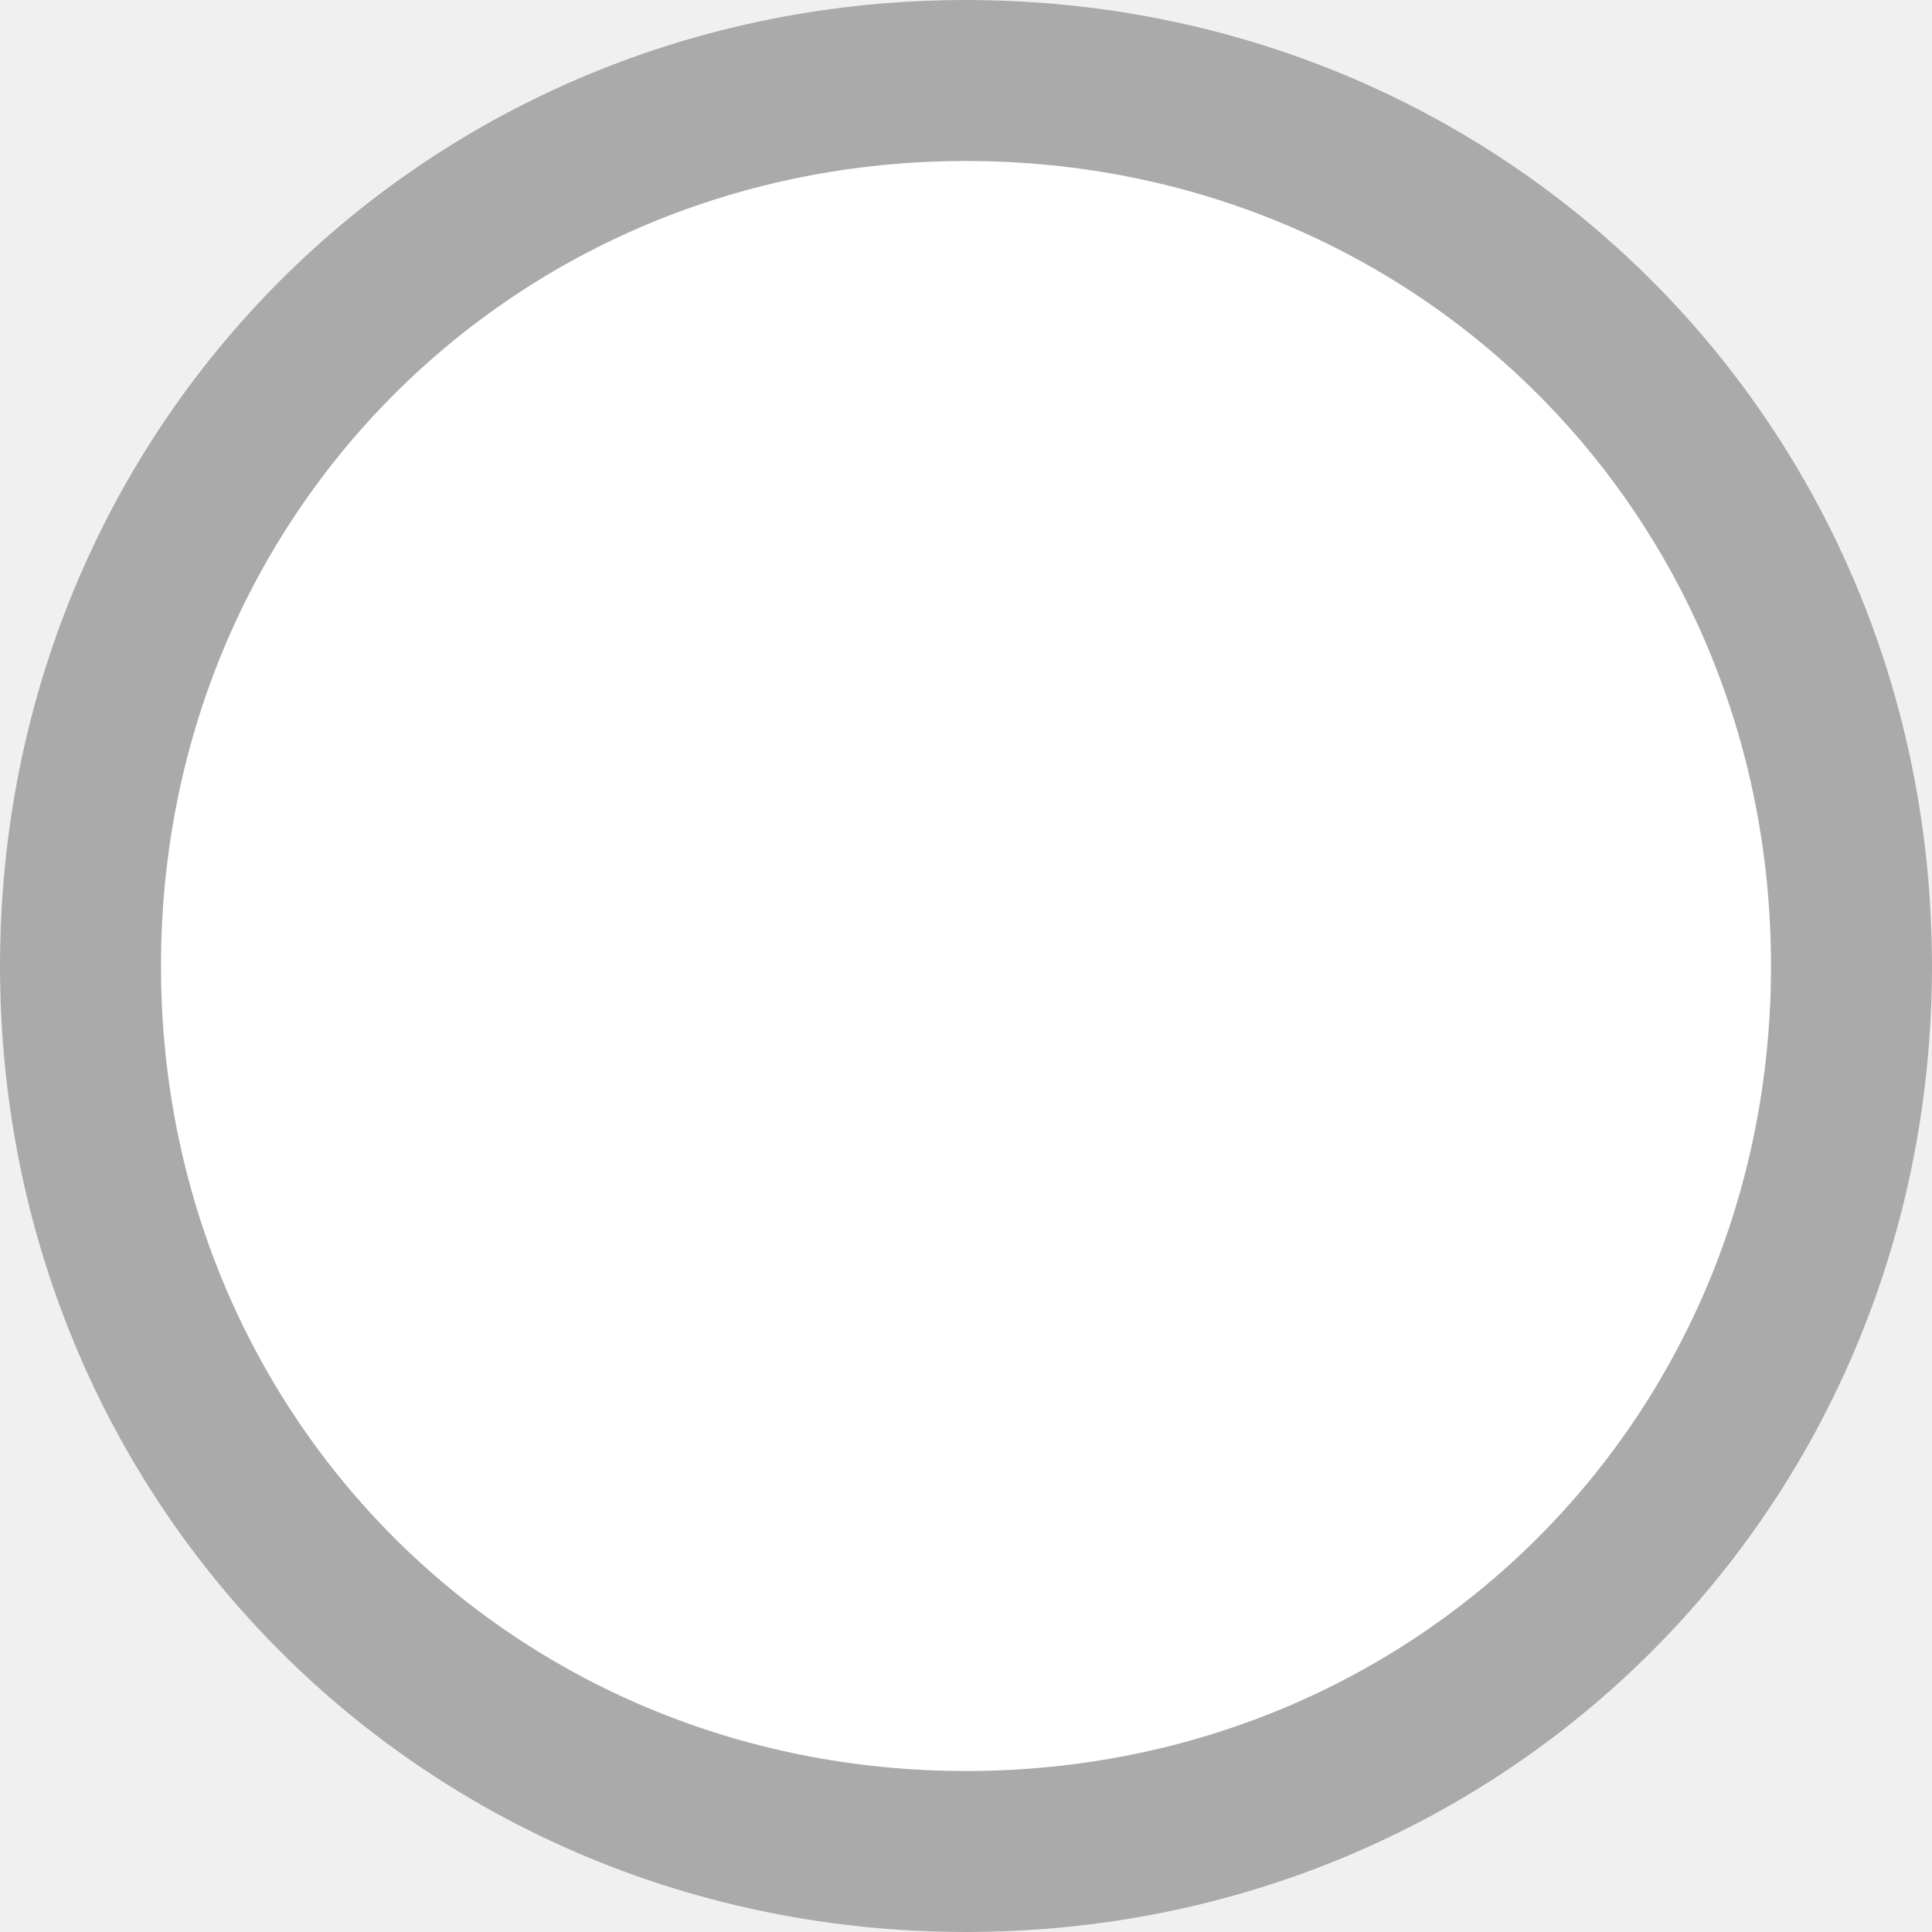
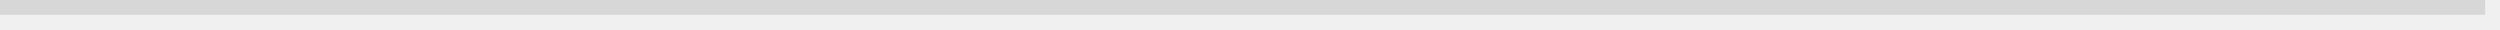
- <svg xmlns="http://www.w3.org/2000/svg" version="1.1" width="12px" height="12px" viewBox="759 1807  12 12">
-   <path d="M 765 1807  C 768.36 1807  771 1809.64  771 1813  C 771 1816.36  768.36 1819  765 1819  C 761.64 1819  759 1816.36  759 1813  C 759 1809.64  761.64 1807  765 1807  Z " fill-rule="nonzero" fill="#ffffff" stroke="none" />
-   <path d="M 765 1807.5  C 768.08 1807.5  770.5 1809.92  770.5 1813  C 770.5 1816.08  768.08 1818.5  765 1818.5  C 761.92 1818.5  759.5 1816.08  759.5 1813  C 759.5 1809.92  761.92 1807.5  765 1807.5  Z " stroke-width="1" stroke="#aaaaaa" fill="none" />
+ <svg xmlns="http://www.w3.org/2000/svg" version="1.1" width="169px" height="2px">
+   <g transform="matrix(1 0 0 1 -176 -1674 )">
+     <path d="M 176 1674.5  L 344 1674.5  " stroke-width="1" stroke="#d7d7d7" fill="none" />
+   </g>
</svg>
